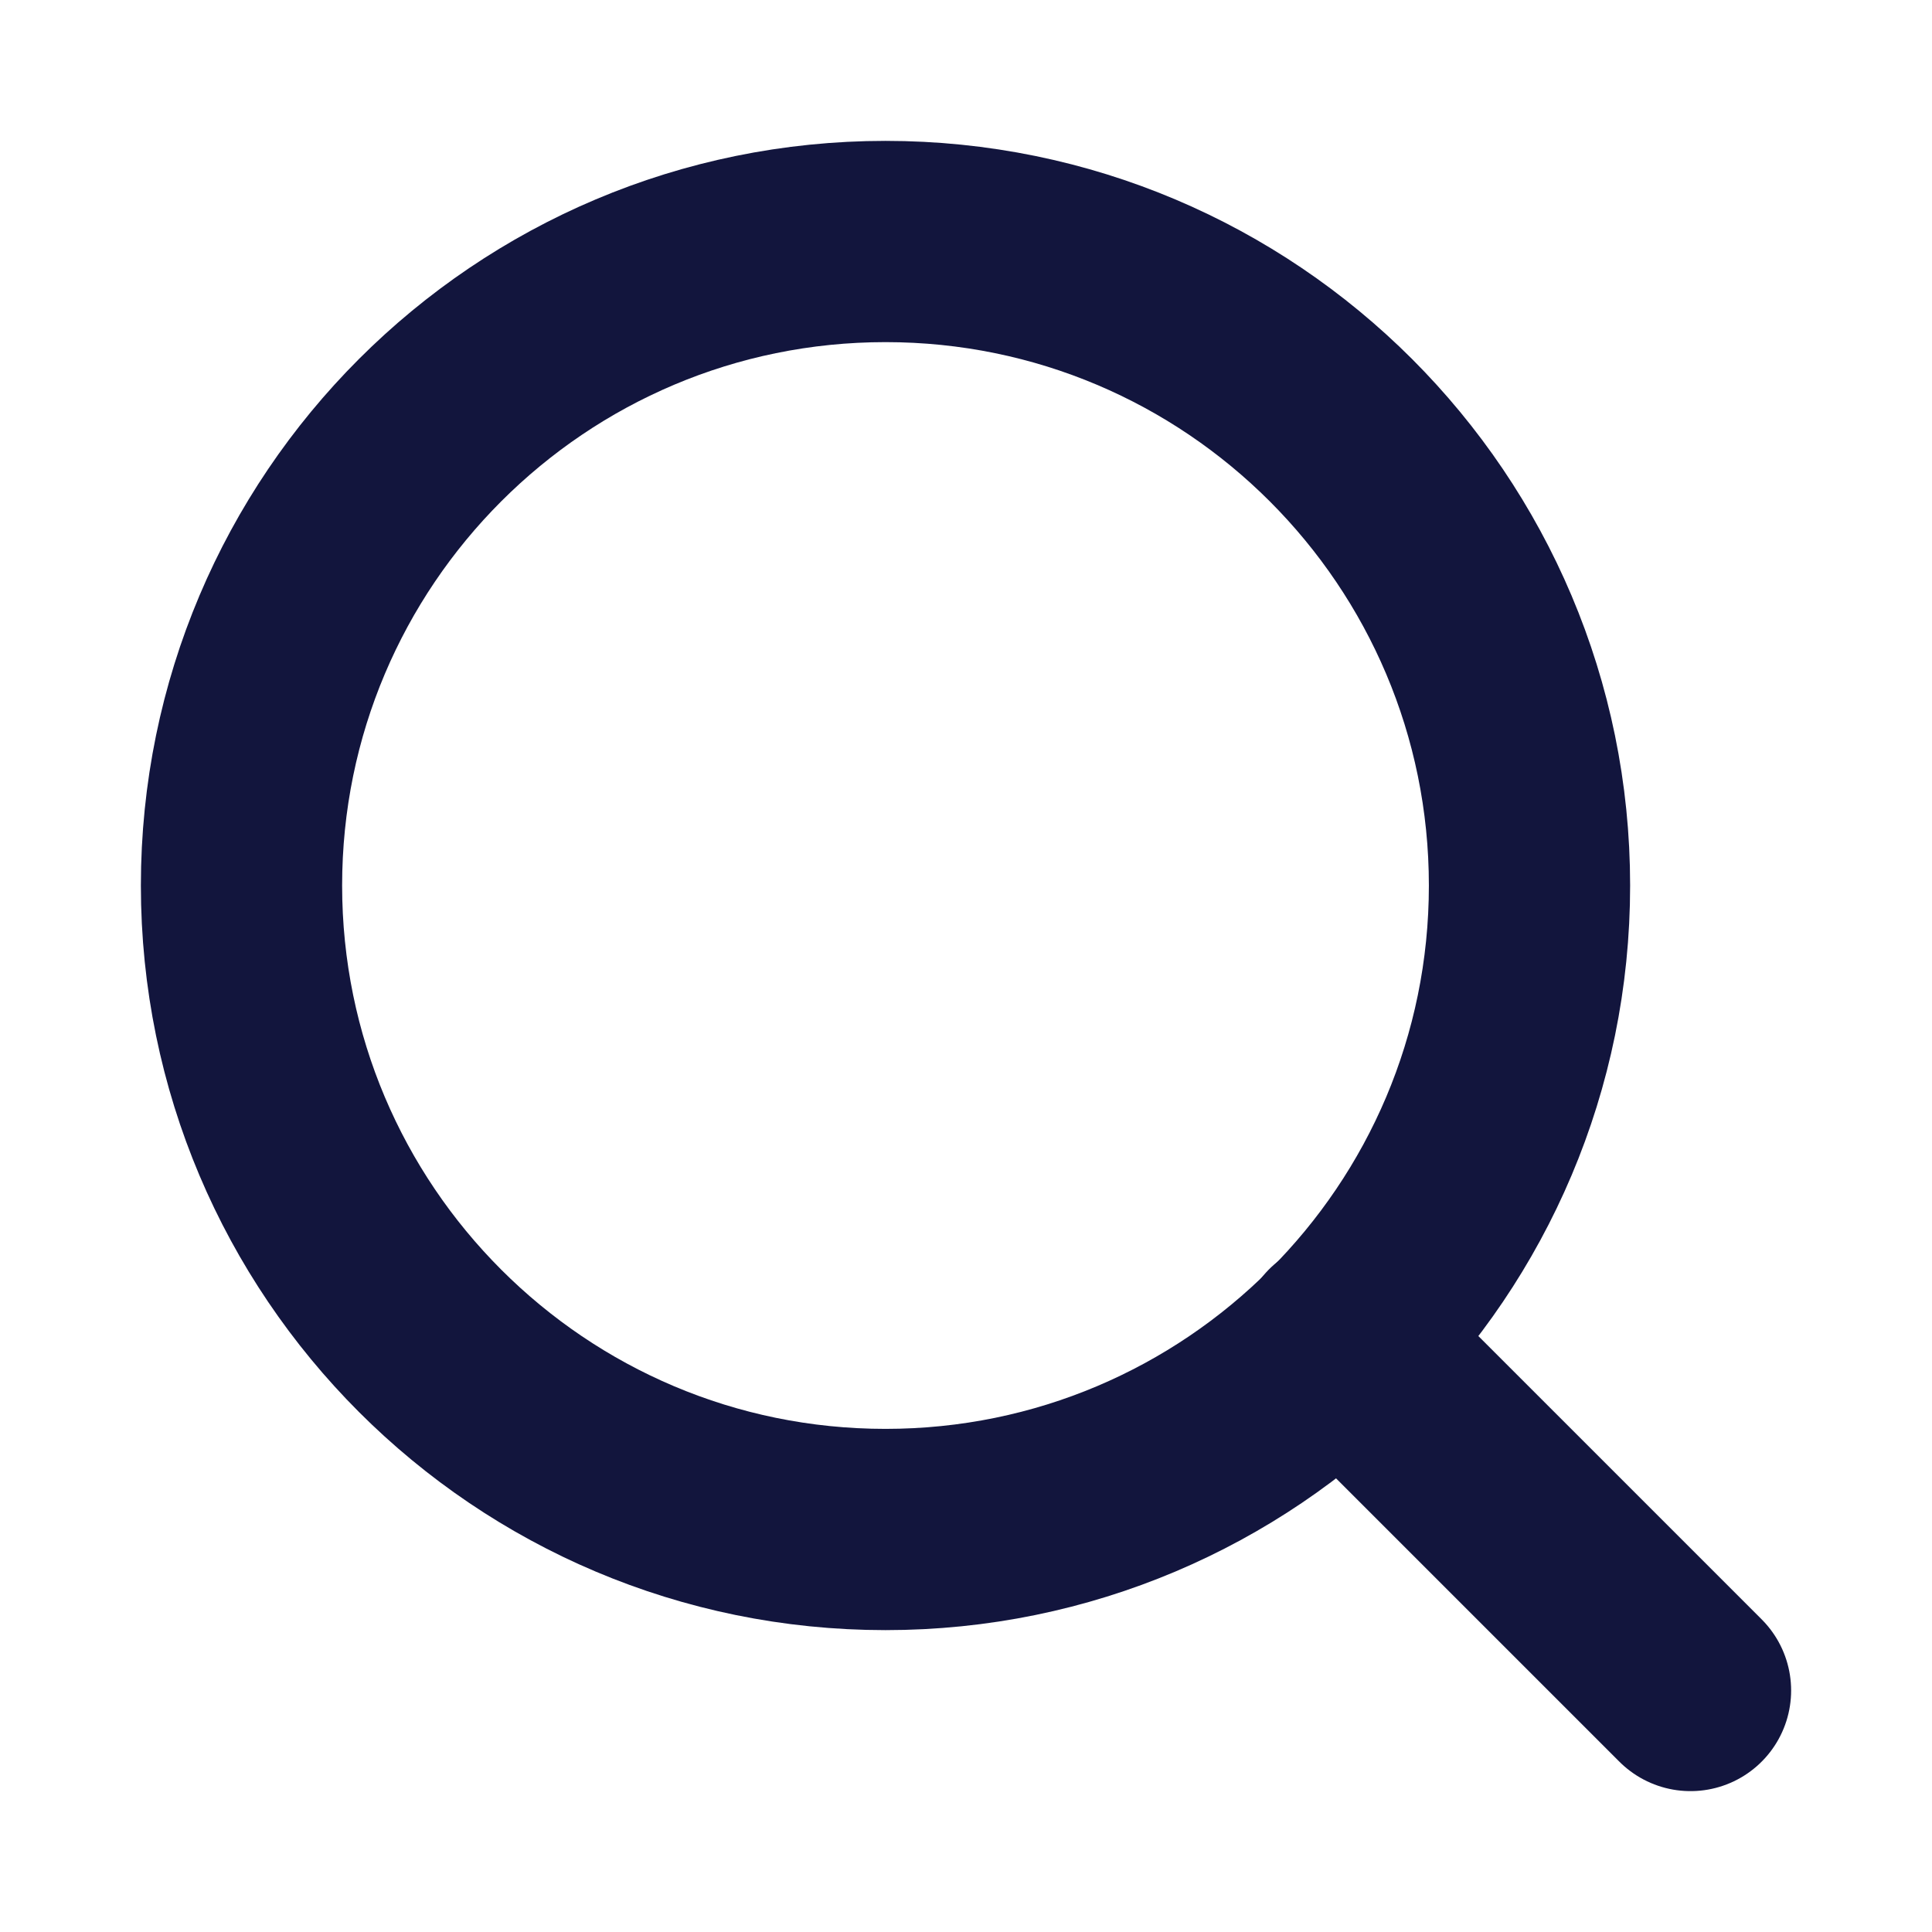
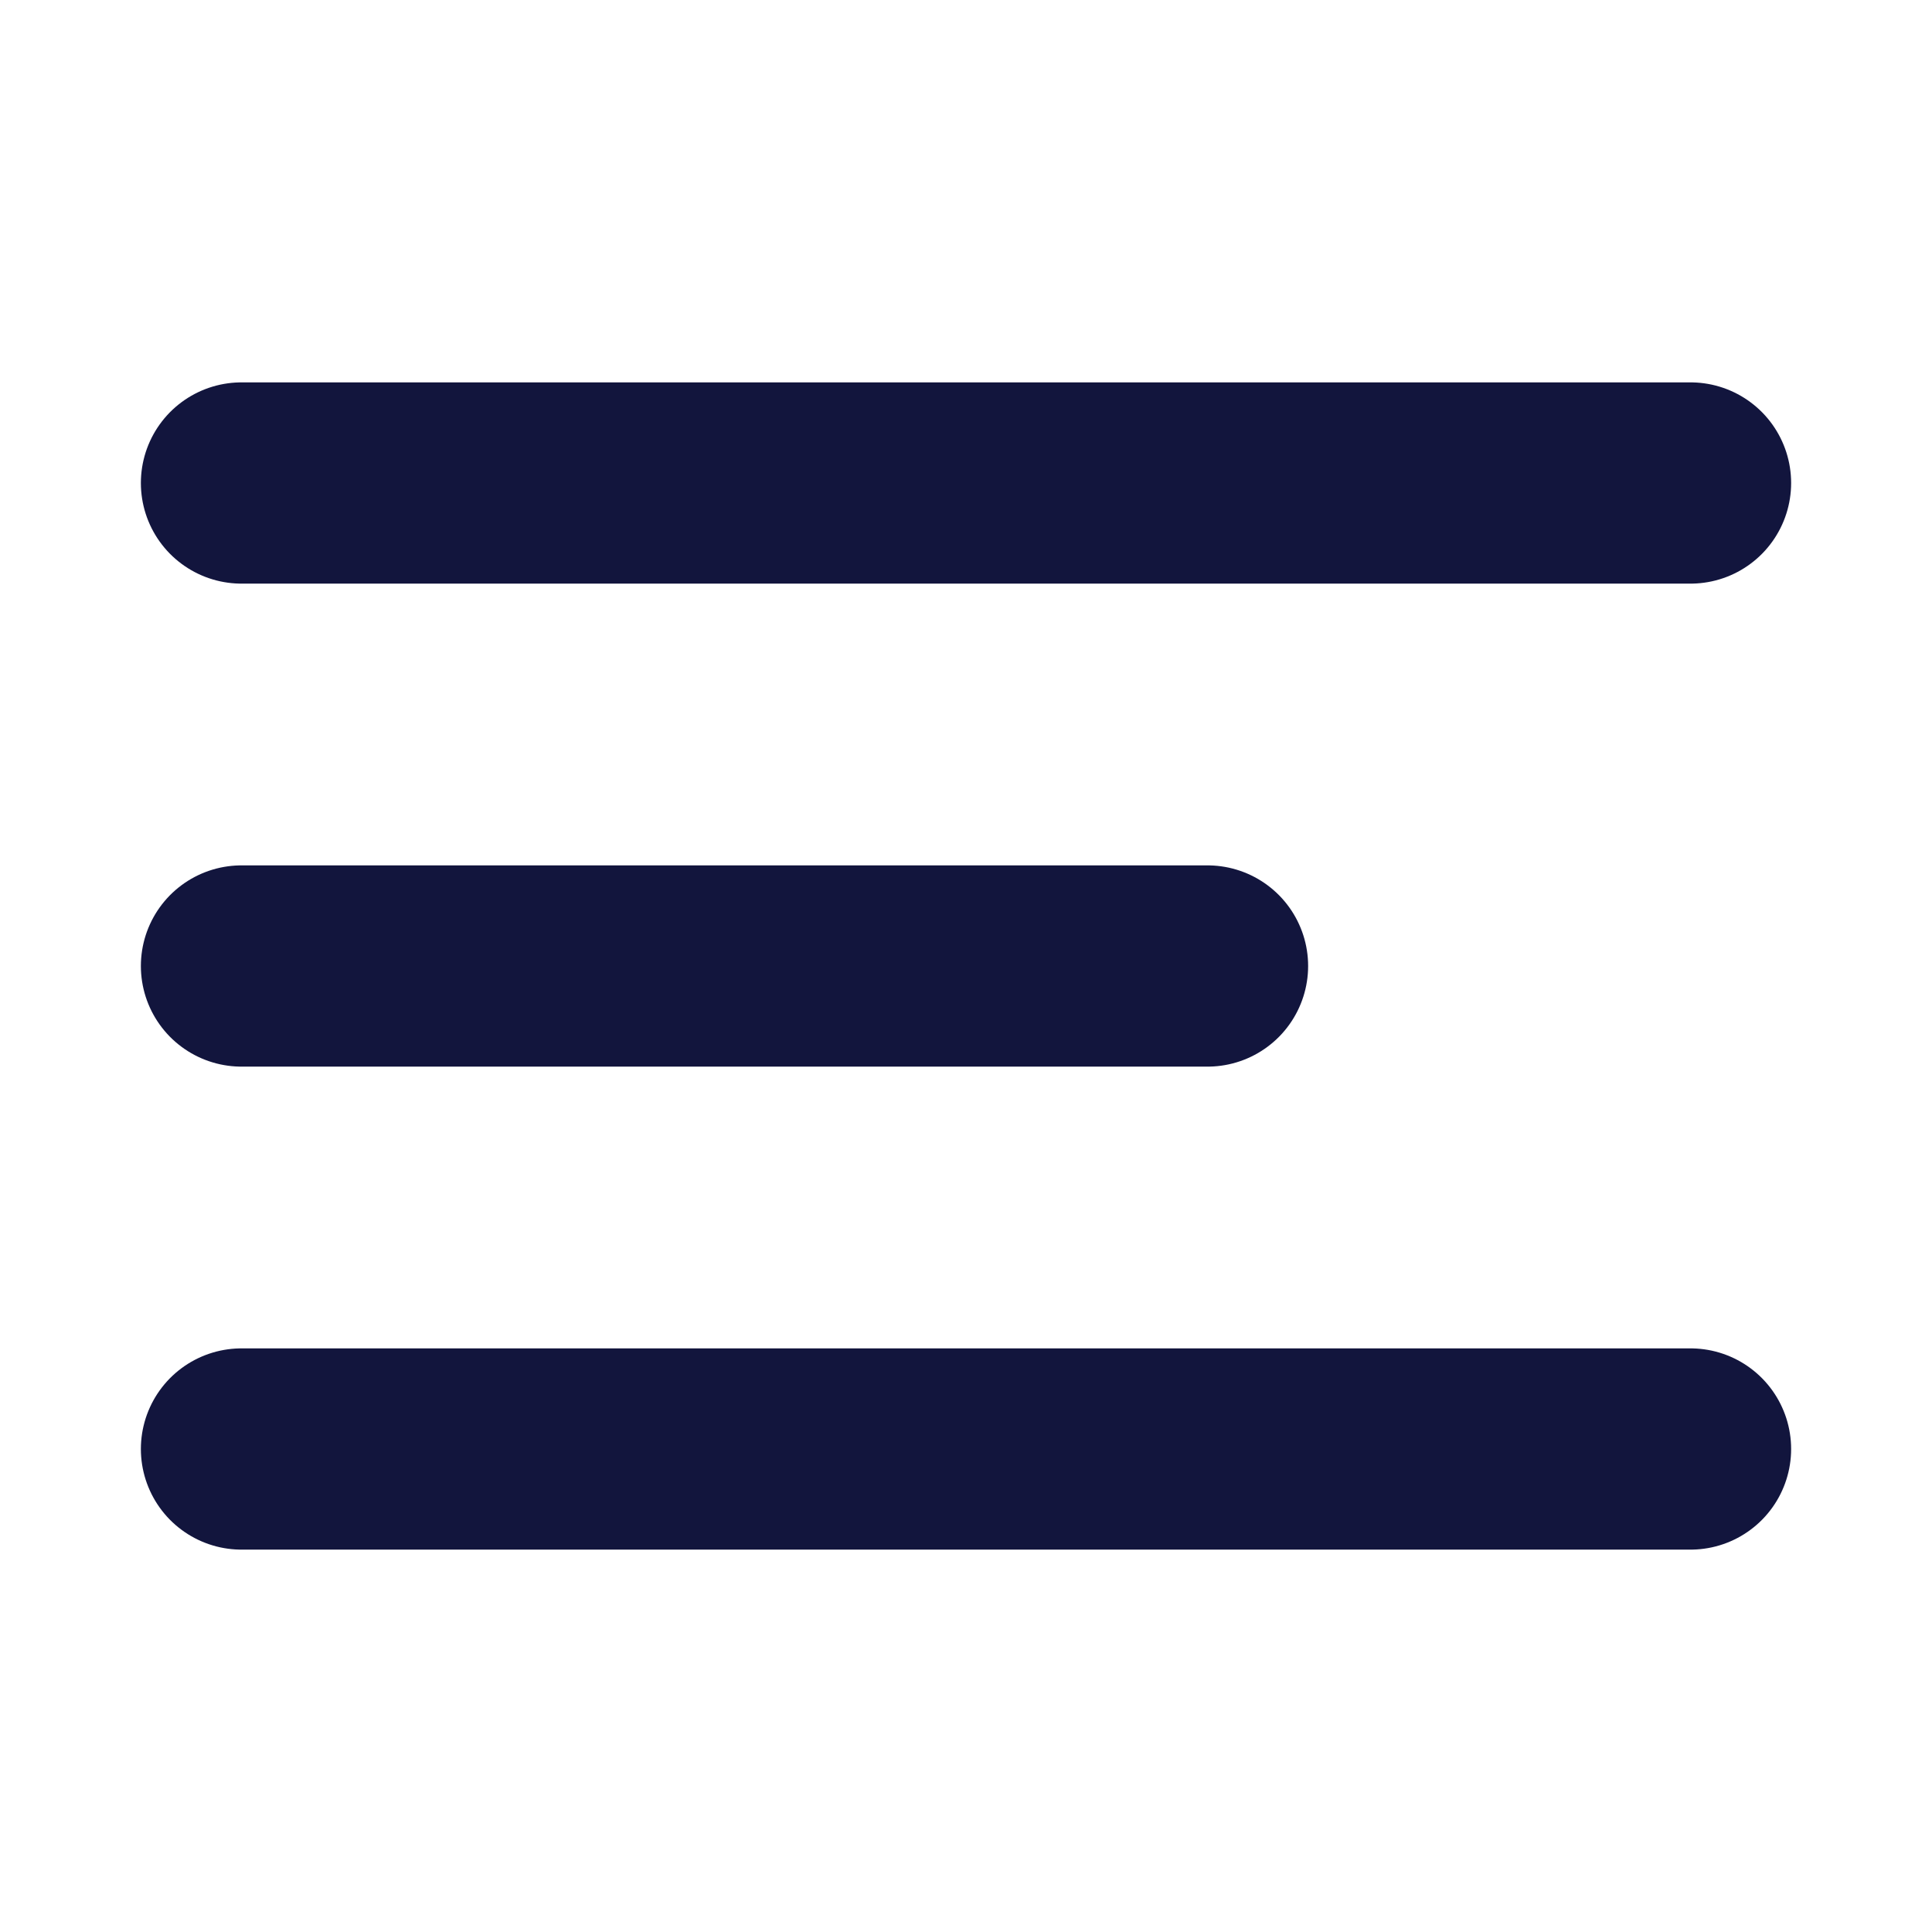
<svg xmlns="http://www.w3.org/2000/svg" width="24" height="24" viewBox="0 0 24 24" fill="none">
-   <path d="M11 19C15.418 19 19 15.418 19 11C19 6.582 15.418 3 11 3C6.582 3 3 6.582 3 11C3 15.418 6.582 19 11 19Z" stroke="#12153D" stroke-width="2.5" stroke-linecap="round" stroke-linejoin="round" />
-   <path d="M21 21L16.65 16.65" stroke="#12153D" stroke-width="2.5" stroke-linecap="round" stroke-linejoin="round" />
+   <path d="M3 12H15" stroke="#12153D" stroke-width="2.5" stroke-linecap="round" stroke-linejoin="round" />
+   <path d="M3 6H21" stroke="#12153D" stroke-width="2.5" stroke-linecap="round" stroke-linejoin="round" />
+   <path d="M3 18H21" stroke="#12153D" stroke-width="2.5" stroke-linecap="round" stroke-linejoin="round" />
</svg>
